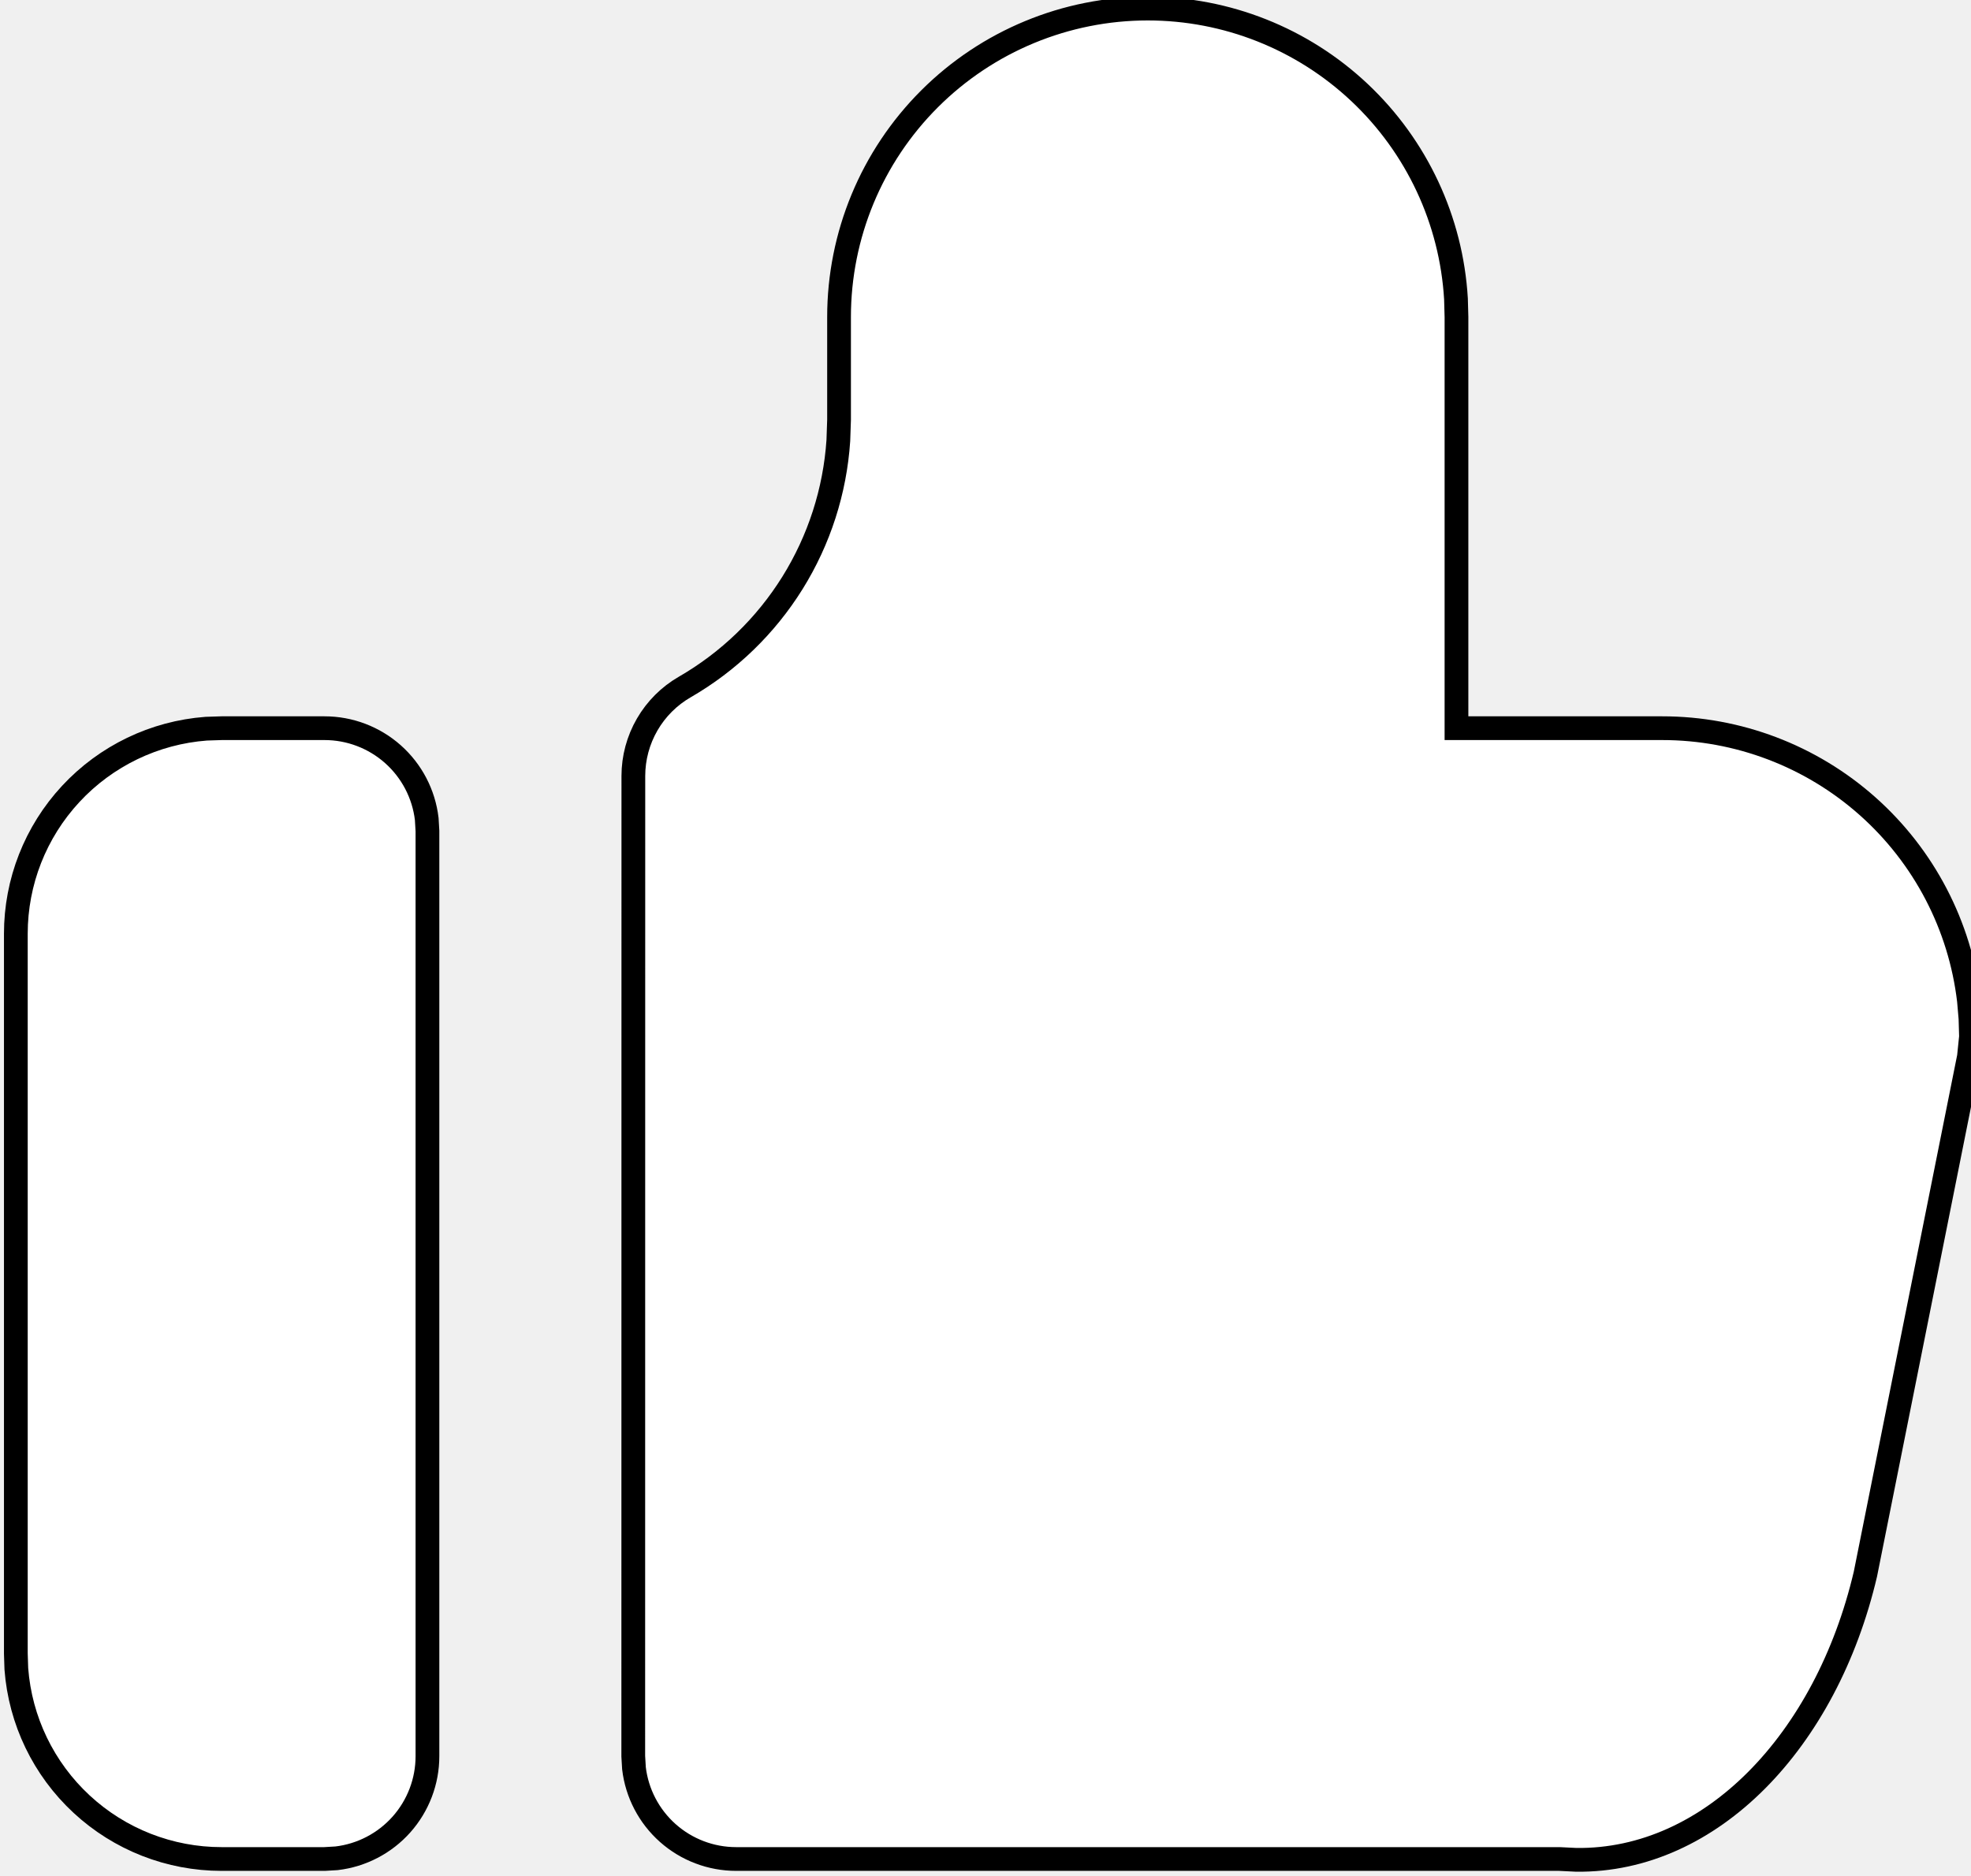
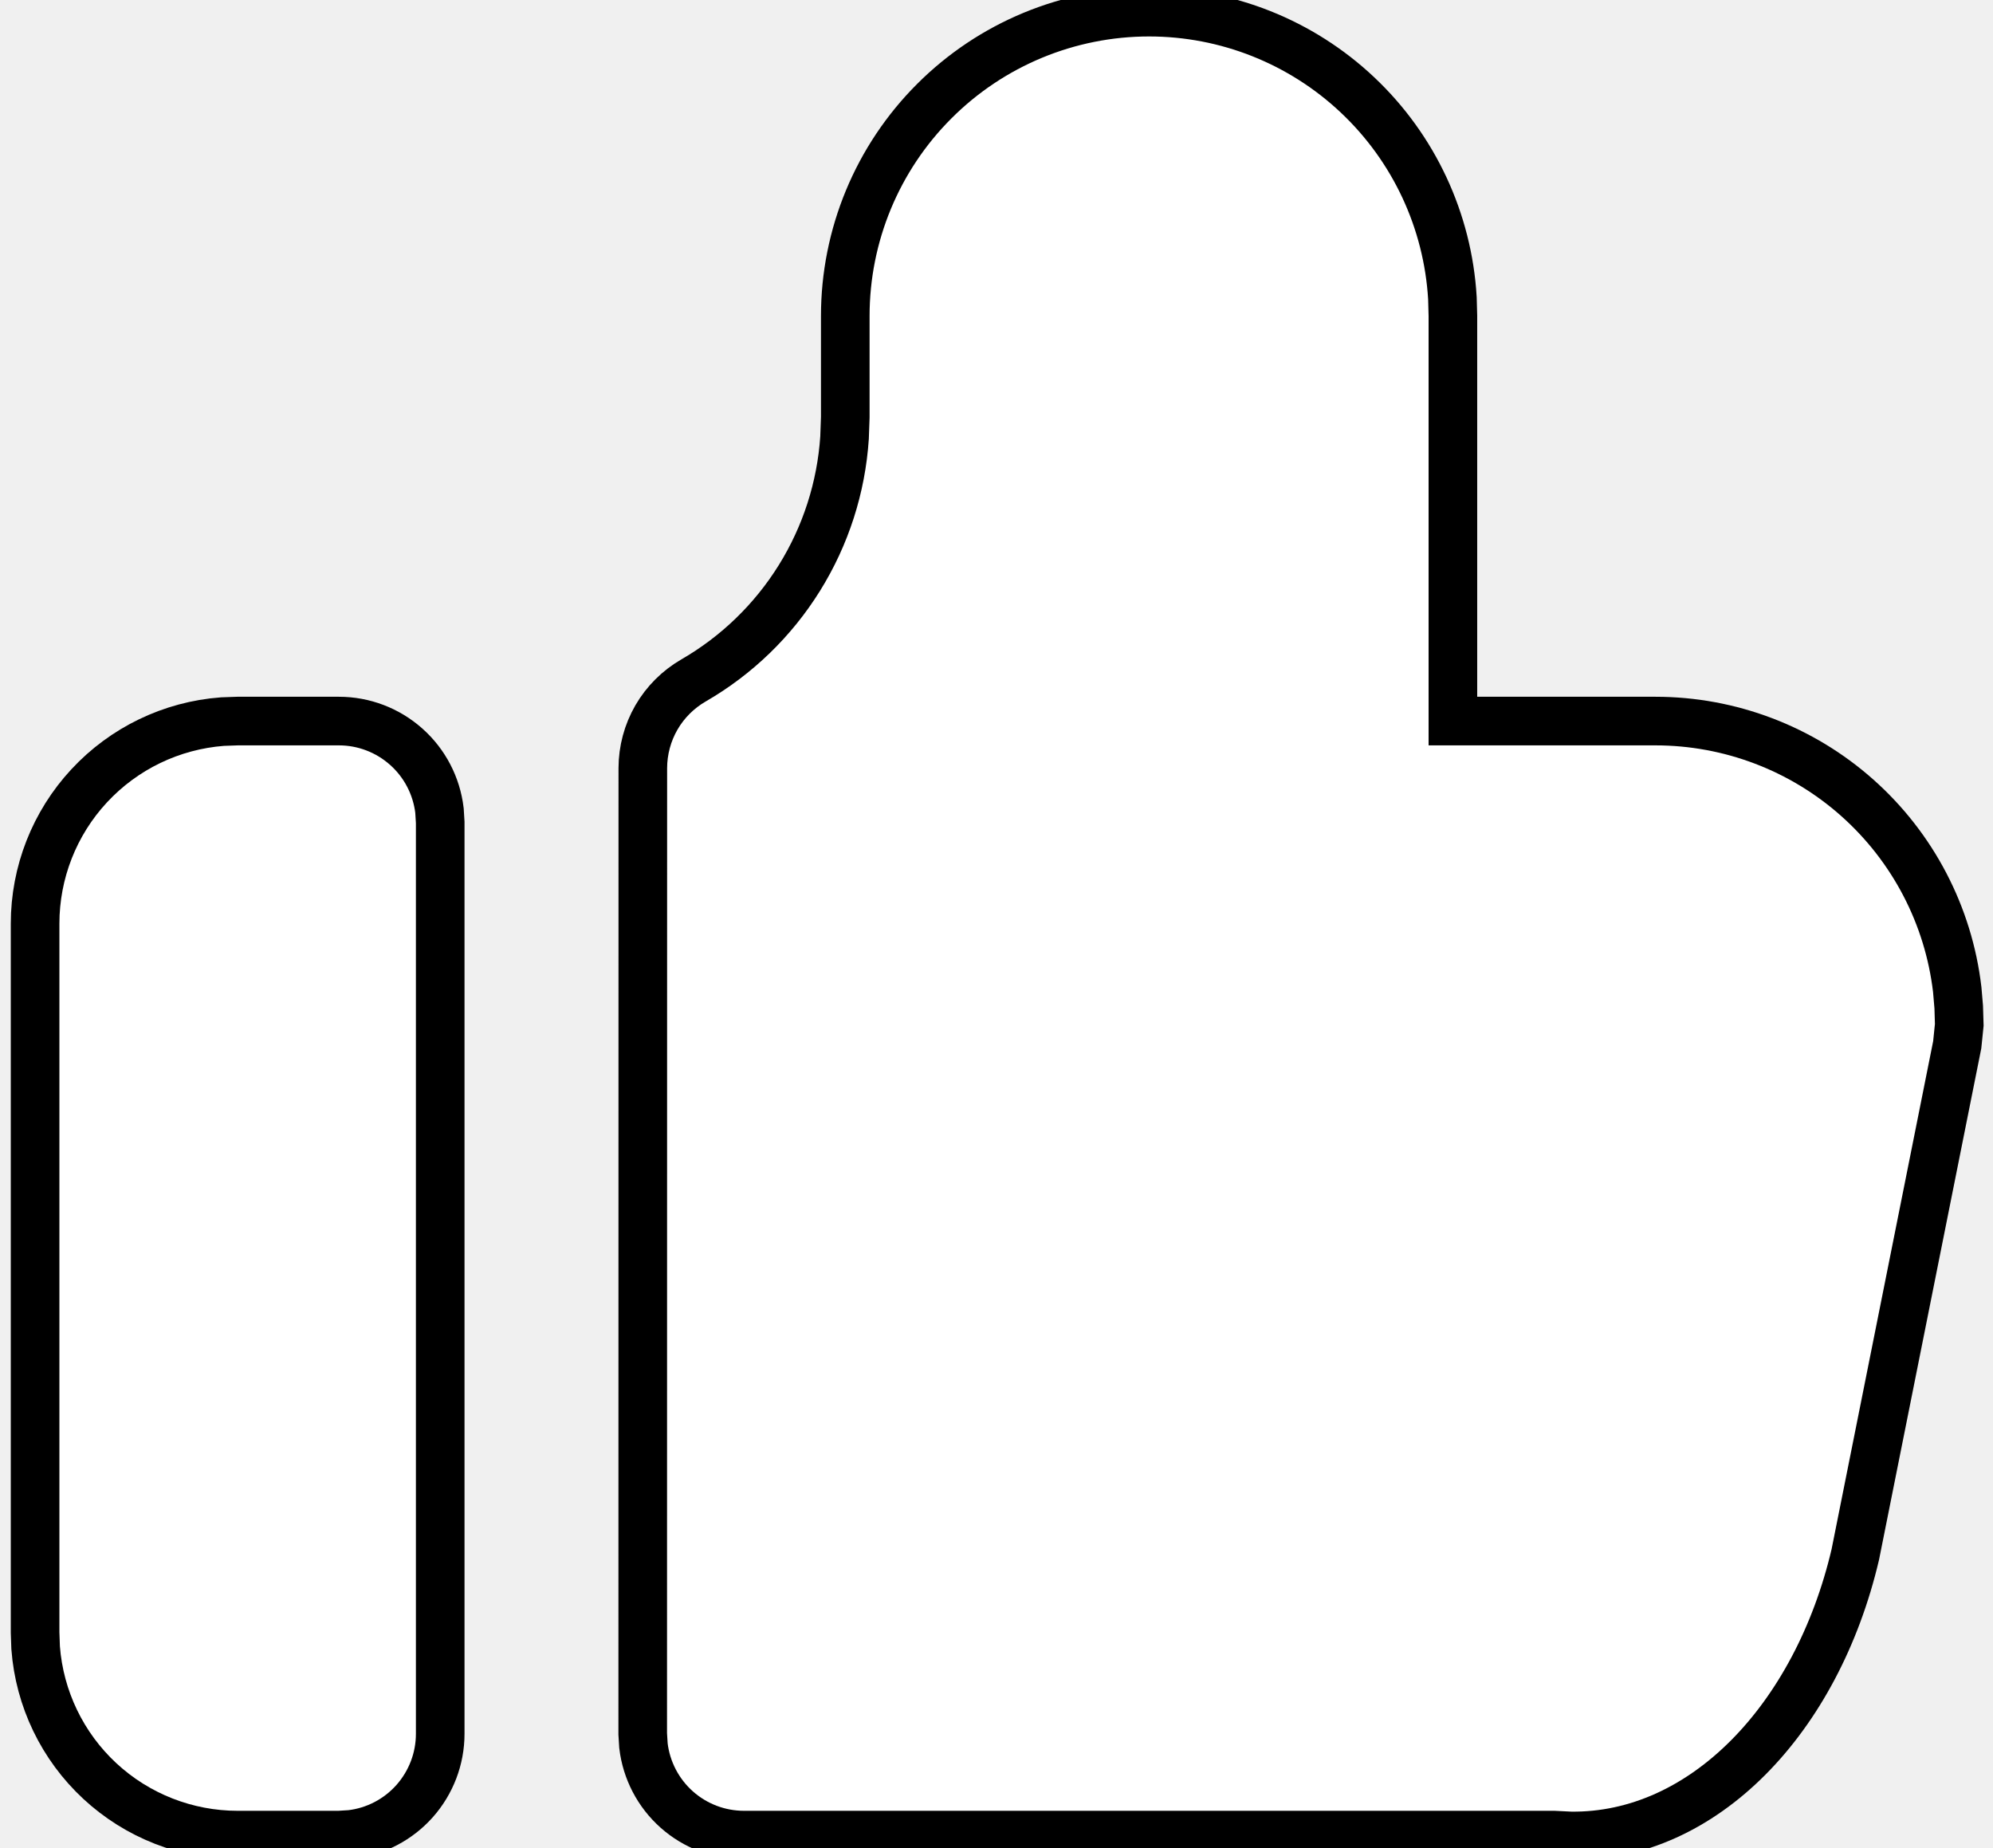
- <svg xmlns="http://www.w3.org/2000/svg" width="83" height="79" viewBox="0 0 83 79" fill="none">
-   <path d="M48.333 0.361C51.649 0.361 54.84 1.627 57.252 3.9C59.665 6.173 61.117 9.281 61.312 12.589L61.333 13.351V30.671H70C73.186 30.67 76.26 31.839 78.641 33.954C81.021 36.069 82.542 38.984 82.913 42.145L82.978 42.899L83 43.661L82.913 44.509L78.554 66.297C76.903 73.338 72.045 78.404 66.377 78.335L65.667 78.3H31C29.939 78.3 28.914 77.911 28.121 77.206C27.328 76.501 26.821 75.53 26.697 74.477L26.667 73.97L26.671 32.68C26.672 31.921 26.872 31.175 27.253 30.517C27.633 29.86 28.18 29.314 28.838 28.935C30.686 27.868 32.242 26.363 33.37 24.553C34.497 22.743 35.161 20.683 35.303 18.556L35.333 17.681V13.351C35.333 9.906 36.703 6.602 39.141 4.166C41.579 1.73 44.886 0.361 48.333 0.361Z" fill="white" />
-   <path d="M13.667 30.671C14.728 30.671 15.752 31.06 16.546 31.765C17.339 32.47 17.846 33.441 17.97 34.494L18 35.001V73.97C18 75.031 17.61 76.054 16.905 76.847C16.2 77.639 15.228 78.146 14.174 78.27L13.667 78.3H9.333C7.147 78.301 5.041 77.476 3.438 75.99C1.834 74.505 0.852 72.468 0.688 70.29L0.667 69.64V39.331C0.666 37.146 1.492 35.042 2.979 33.44C4.465 31.838 6.503 30.856 8.683 30.692L9.333 30.671H13.667Z" fill="white" />
-   <path d="M48.333 0.361C51.649 0.361 54.84 1.627 57.252 3.9C59.665 6.173 61.117 9.281 61.312 12.589L61.333 13.351V30.671H70C73.186 30.67 76.26 31.839 78.641 33.954C81.021 36.069 82.542 38.984 82.913 42.145L82.978 42.899L83 43.661L82.913 44.509L78.554 66.297C76.903 73.338 72.045 78.404 66.377 78.335L65.667 78.3H31C29.939 78.3 28.914 77.911 28.121 77.206C27.328 76.501 26.821 75.53 26.697 74.477L26.667 73.97L26.671 32.68C26.672 31.921 26.872 31.175 27.253 30.517C27.633 29.86 28.18 29.314 28.838 28.935C30.686 27.868 32.242 26.363 33.37 24.553C34.497 22.743 35.161 20.683 35.303 18.556L35.333 17.681V13.351C35.333 9.906 36.703 6.602 39.141 4.166C41.579 1.73 44.886 0.361 48.333 0.361Z" stroke="black" />
-   <path d="M13.667 30.671C14.728 30.671 15.752 31.06 16.546 31.765C17.339 32.47 17.846 33.441 17.97 34.494L18 35.001V73.97C18 75.031 17.61 76.054 16.905 76.847C16.2 77.639 15.228 78.146 14.174 78.27L13.667 78.3H9.333C7.147 78.301 5.041 77.476 3.438 75.99C1.834 74.505 0.852 72.468 0.688 70.29L0.667 69.64V39.331C0.666 37.146 1.492 35.042 2.979 33.44C4.465 31.838 6.503 30.856 8.683 30.692L9.333 30.671H13.667Z" stroke="black" />
+ <svg xmlns="http://www.w3.org/2000/svg" width="41" height="38" viewBox="0 0 41 38" fill="none">
+   <path d="M23.639 0.25C25.233 0.25 26.767 0.859 27.927 1.953C29.087 3.046 29.785 4.542 29.879 6.133L29.889 6.5V14.833H34.056C35.587 14.833 37.066 15.395 38.21 16.413C39.354 17.431 40.085 18.833 40.264 20.354L40.295 20.717L40.306 21.083L40.264 21.492L38.168 31.975C37.374 35.362 35.039 37.8 32.314 37.767L31.972 37.75H15.306C14.795 37.75 14.303 37.563 13.922 37.224C13.54 36.884 13.297 36.417 13.237 35.91L13.222 35.667L13.224 15.8C13.225 15.435 13.321 15.076 13.504 14.759C13.687 14.443 13.95 14.181 14.266 13.998C15.155 13.485 15.903 12.761 16.445 11.89C16.987 11.019 17.306 10.028 17.374 9.004L17.389 8.583V6.5C17.389 4.842 18.047 3.253 19.22 2.081C20.392 0.908 21.981 0.25 23.639 0.25Z" fill="white" />
+   <path d="M6.972 14.833C7.483 14.833 7.975 15.021 8.356 15.36C8.738 15.699 8.981 16.166 9.041 16.673L9.056 16.917V35.667C9.056 36.177 8.868 36.669 8.529 37.051C8.19 37.432 7.723 37.676 7.216 37.735L6.972 37.75H4.889C3.838 37.75 2.825 37.353 2.055 36.639C1.284 35.924 0.812 34.944 0.733 33.896L0.722 33.583V19C0.722 17.949 1.119 16.936 1.834 16.166C2.549 15.395 3.528 14.923 4.577 14.844L4.889 14.833H6.972Z" fill="white" />
+   <path d="M23.639 0.25C25.233 0.25 26.767 0.859 27.927 1.953C29.087 3.046 29.785 4.542 29.879 6.133L29.889 6.5V14.833H34.056C35.587 14.833 37.066 15.395 38.21 16.413C39.354 17.431 40.085 18.833 40.264 20.354L40.295 20.717L40.306 21.083L40.264 21.492L38.168 31.975C37.374 35.362 35.039 37.8 32.314 37.767L31.972 37.75H15.306C14.795 37.75 14.303 37.563 13.922 37.224C13.54 36.884 13.297 36.417 13.237 35.91L13.222 35.667L13.224 15.8C13.225 15.435 13.321 15.076 13.504 14.759C13.687 14.443 13.95 14.181 14.266 13.998C15.155 13.485 15.903 12.761 16.445 11.89C16.987 11.019 17.306 10.028 17.374 9.004L17.389 8.583V6.5C17.389 4.842 18.047 3.253 19.22 2.081C20.392 0.908 21.981 0.25 23.639 0.25Z" stroke="black" />
+   <path d="M6.972 14.833C7.483 14.833 7.975 15.021 8.356 15.36C8.738 15.699 8.981 16.166 9.041 16.673L9.056 16.917V35.667C9.056 36.177 8.868 36.669 8.529 37.051C8.19 37.432 7.723 37.676 7.216 37.735L6.972 37.75H4.889C3.838 37.75 2.825 37.353 2.055 36.639C1.284 35.924 0.812 34.944 0.733 33.896L0.722 33.583V19C0.722 17.949 1.119 16.936 1.834 16.166C2.549 15.395 3.528 14.923 4.577 14.844L4.889 14.833H6.972Z" stroke="black" />
</svg>
